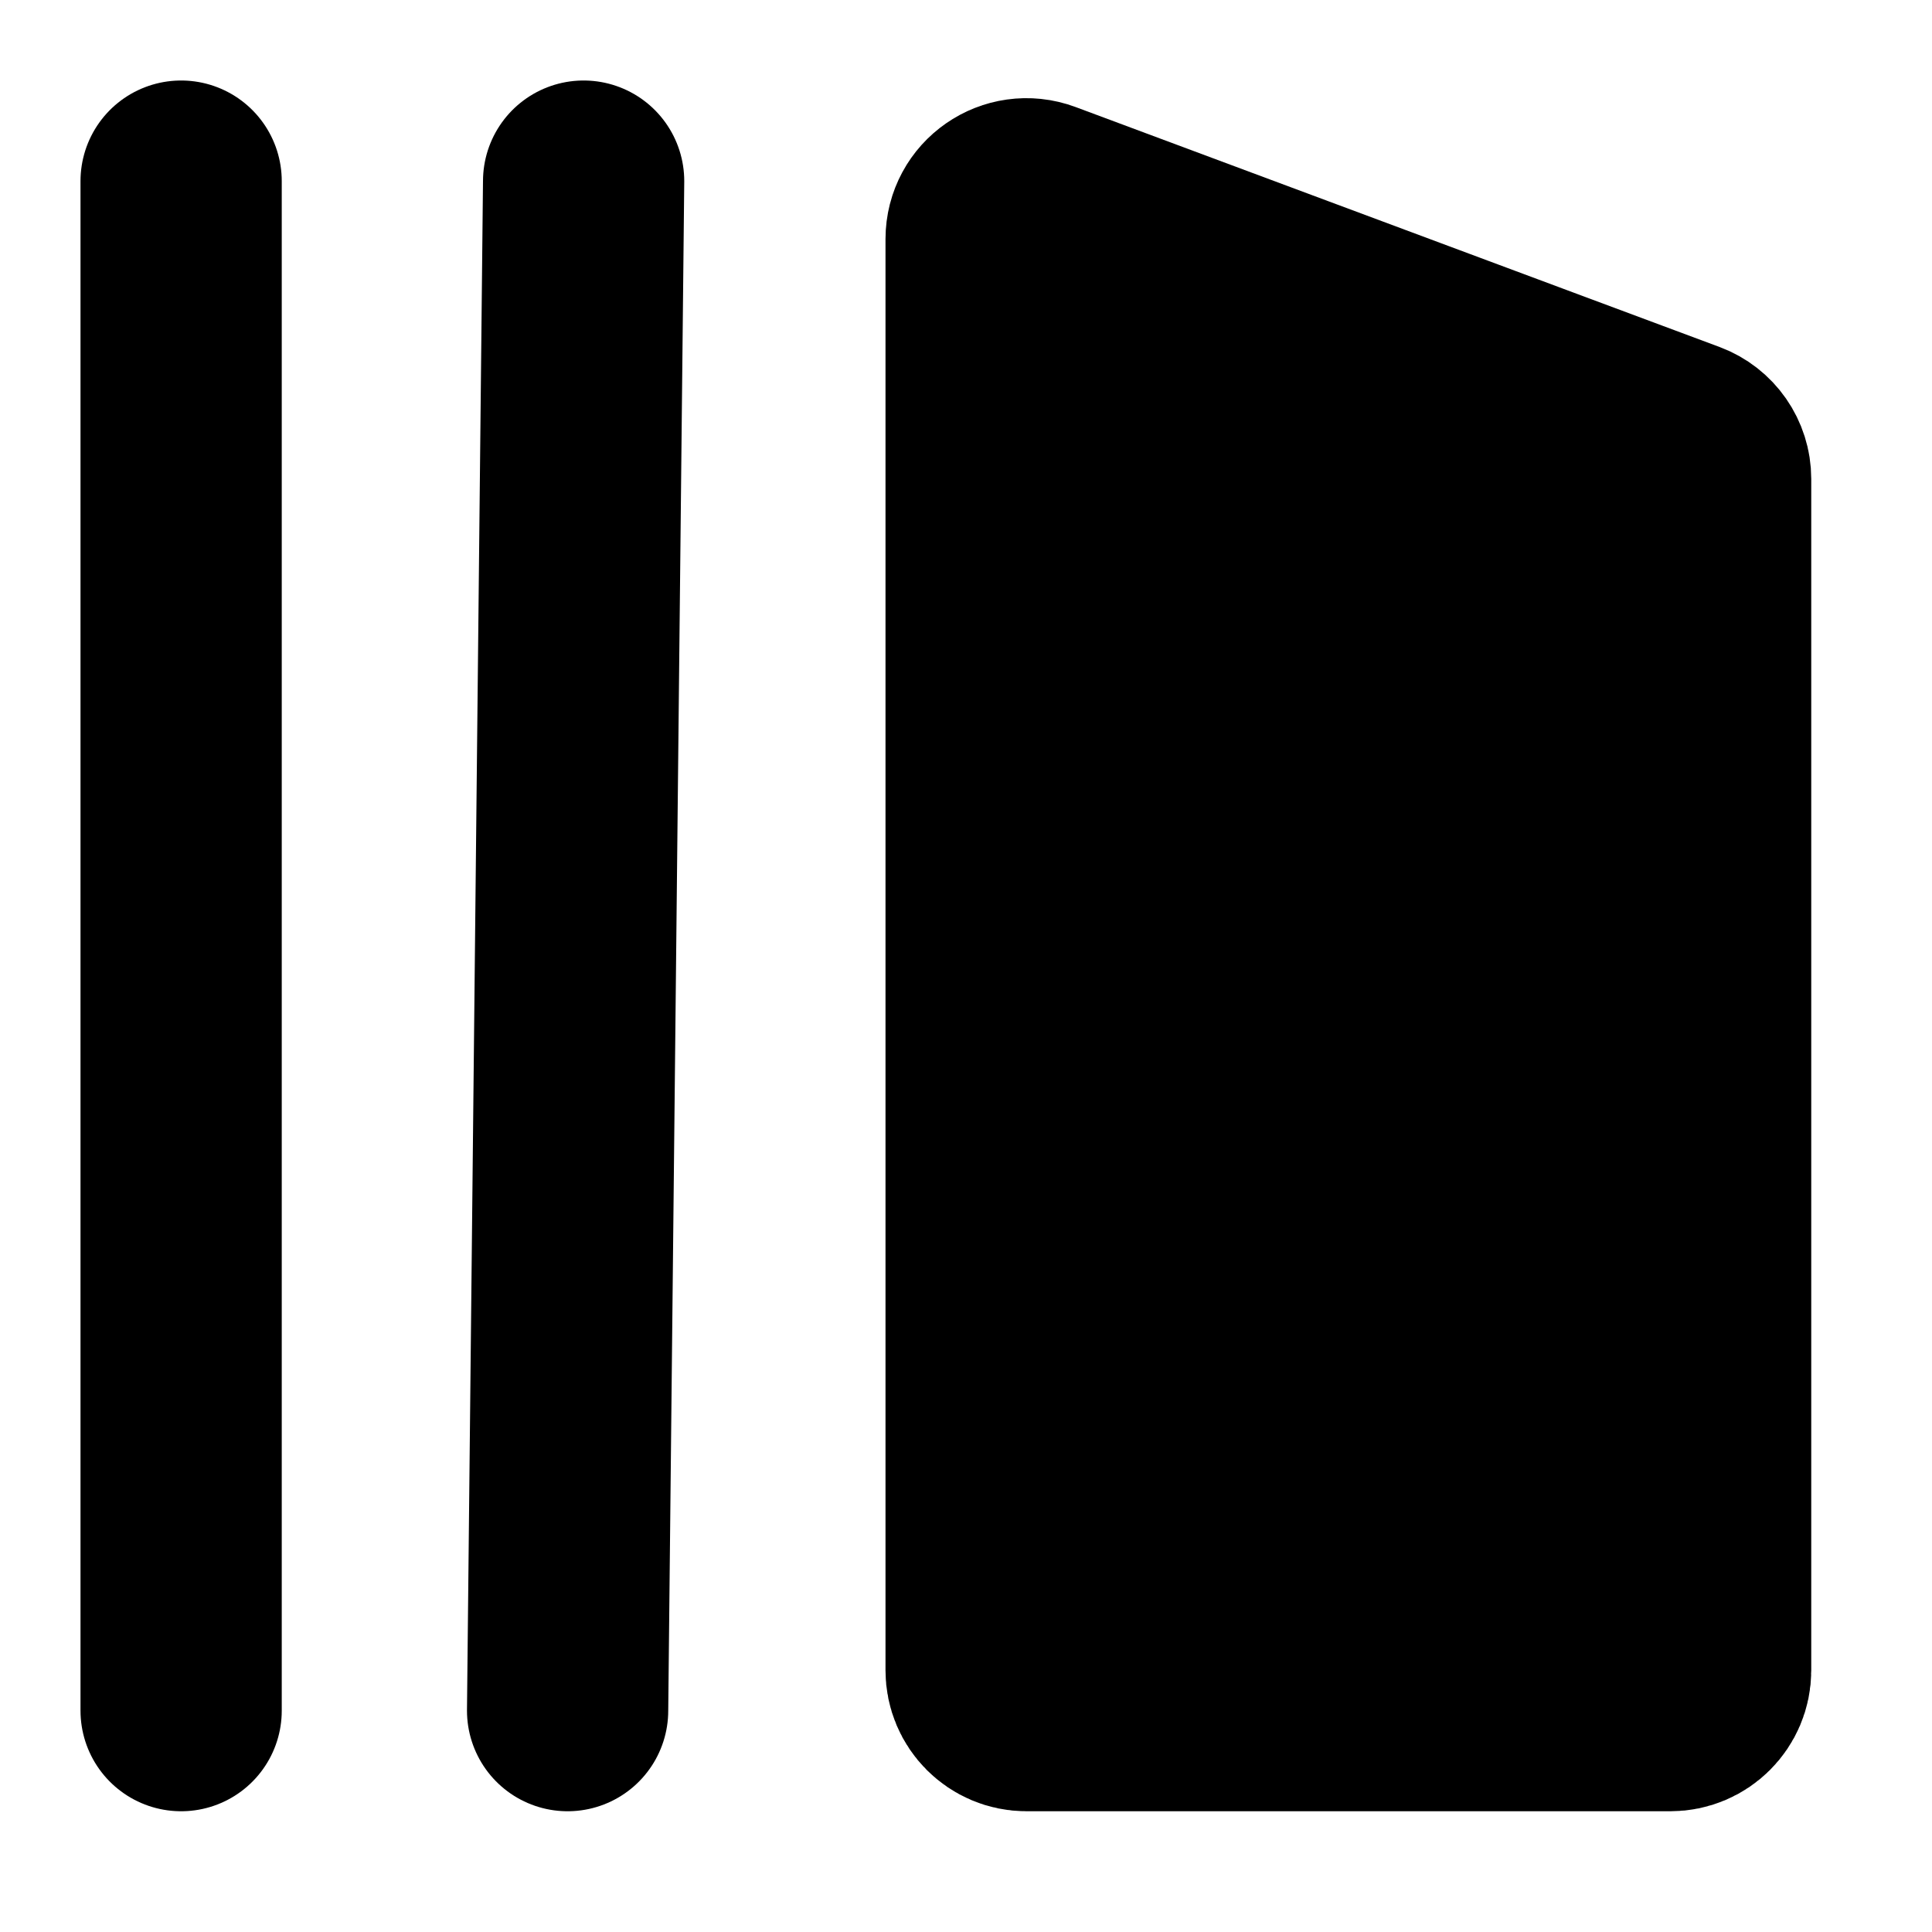
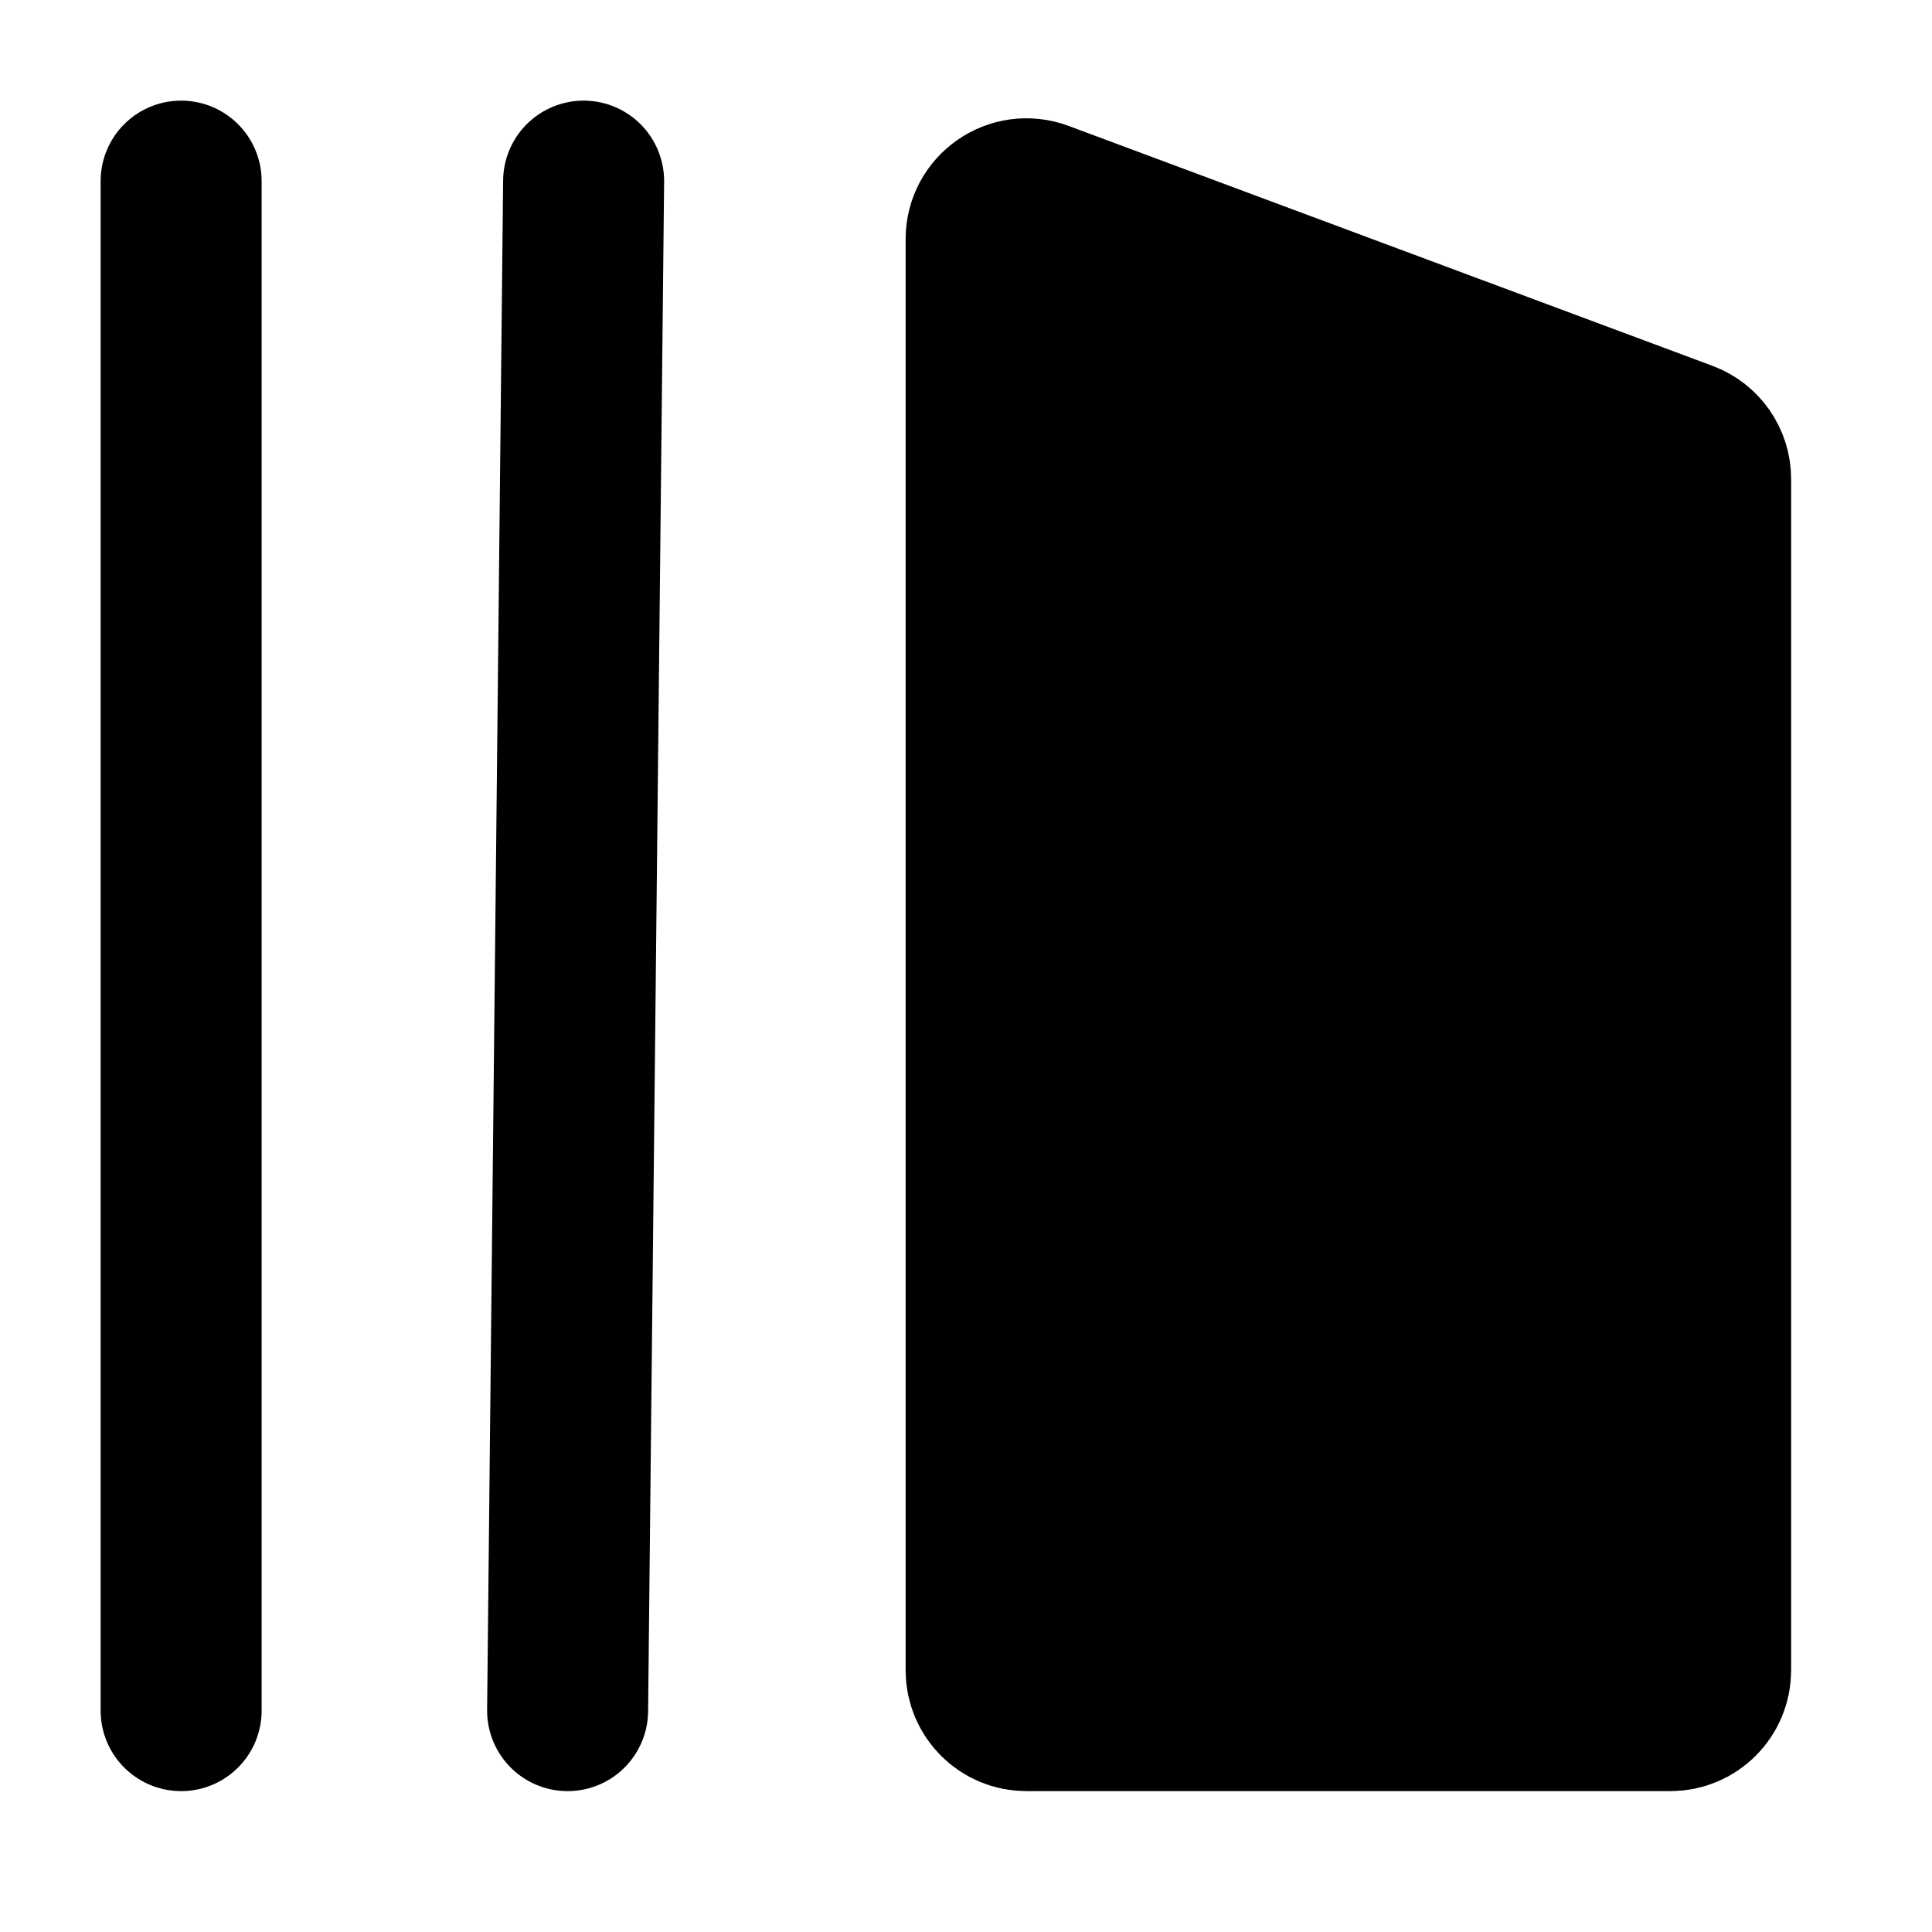
<svg xmlns="http://www.w3.org/2000/svg" width="24" height="24" viewBox="0 0 24 24" fill="none">
  <g transform="translate(1,1)">
-     <path d="M1.25 1.25V20.25M6.25 1.25C6.25 1.25 6.129 12.83 6.051 20.25" stroke="currentColor" stroke-width="2.5" stroke-linecap="round" />
-     <path d="M11.25 19.75V1.97C11.25 1.621 11.598 1.38 11.925 1.501L19.925 4.482C20.12 4.555 20.25 4.741 20.25 4.95V19.75C20.25 20.026 20.026 20.25 19.75 20.25H11.75C11.474 20.25 11.25 20.026 11.25 19.75Z" fill="currentColor" stroke="currentColor" stroke-width="2.5" stroke-linecap="round" />
+     <path d="M1.25 1.25V20.25M6.25 1.25C6.25 1.25 6.129 12.83 6.051 20.25" stroke="currentColor" stroke-width="2.0" stroke-linecap="round" />
+     <path d="M11.25 19.75V1.97C11.25 1.621 11.598 1.38 11.925 1.501L19.925 4.482C20.12 4.555 20.25 4.741 20.25 4.95V19.75C20.25 20.026 20.026 20.25 19.75 20.25H11.75C11.474 20.25 11.25 20.026 11.25 19.75Z" fill="currentColor" stroke="currentColor" stroke-width="2.0" stroke-linecap="round" />
  </g>
</svg>
